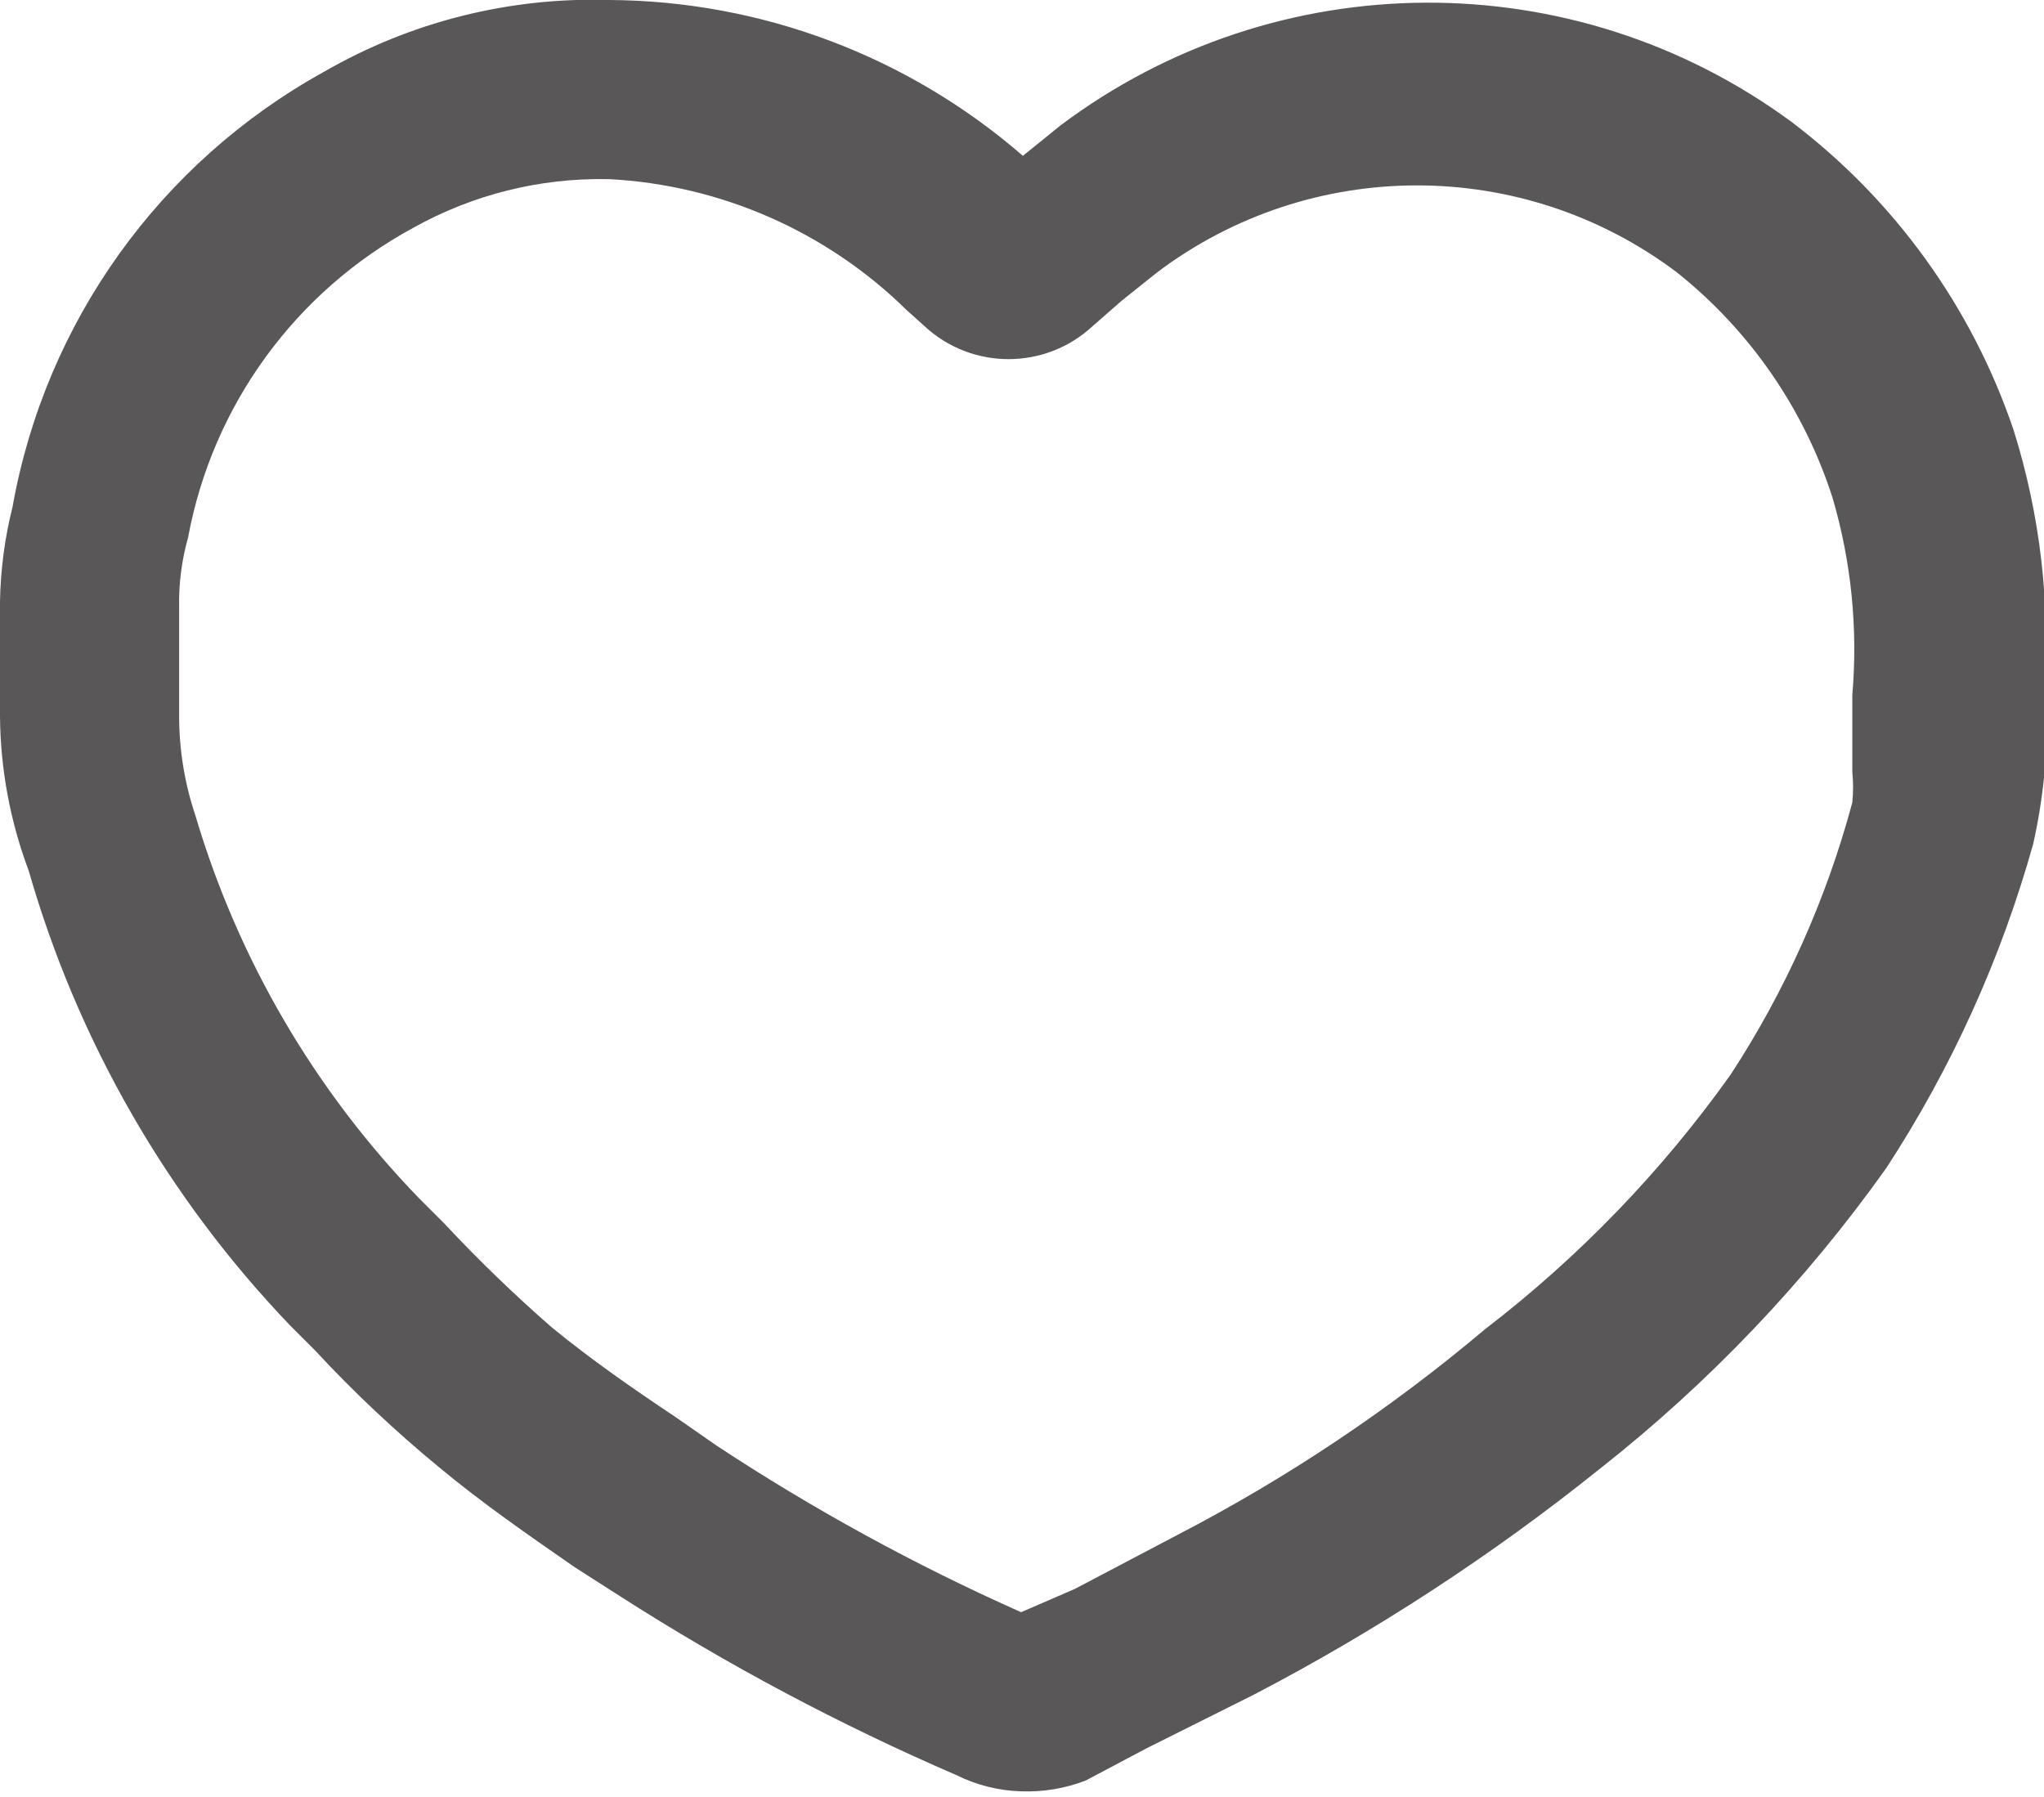
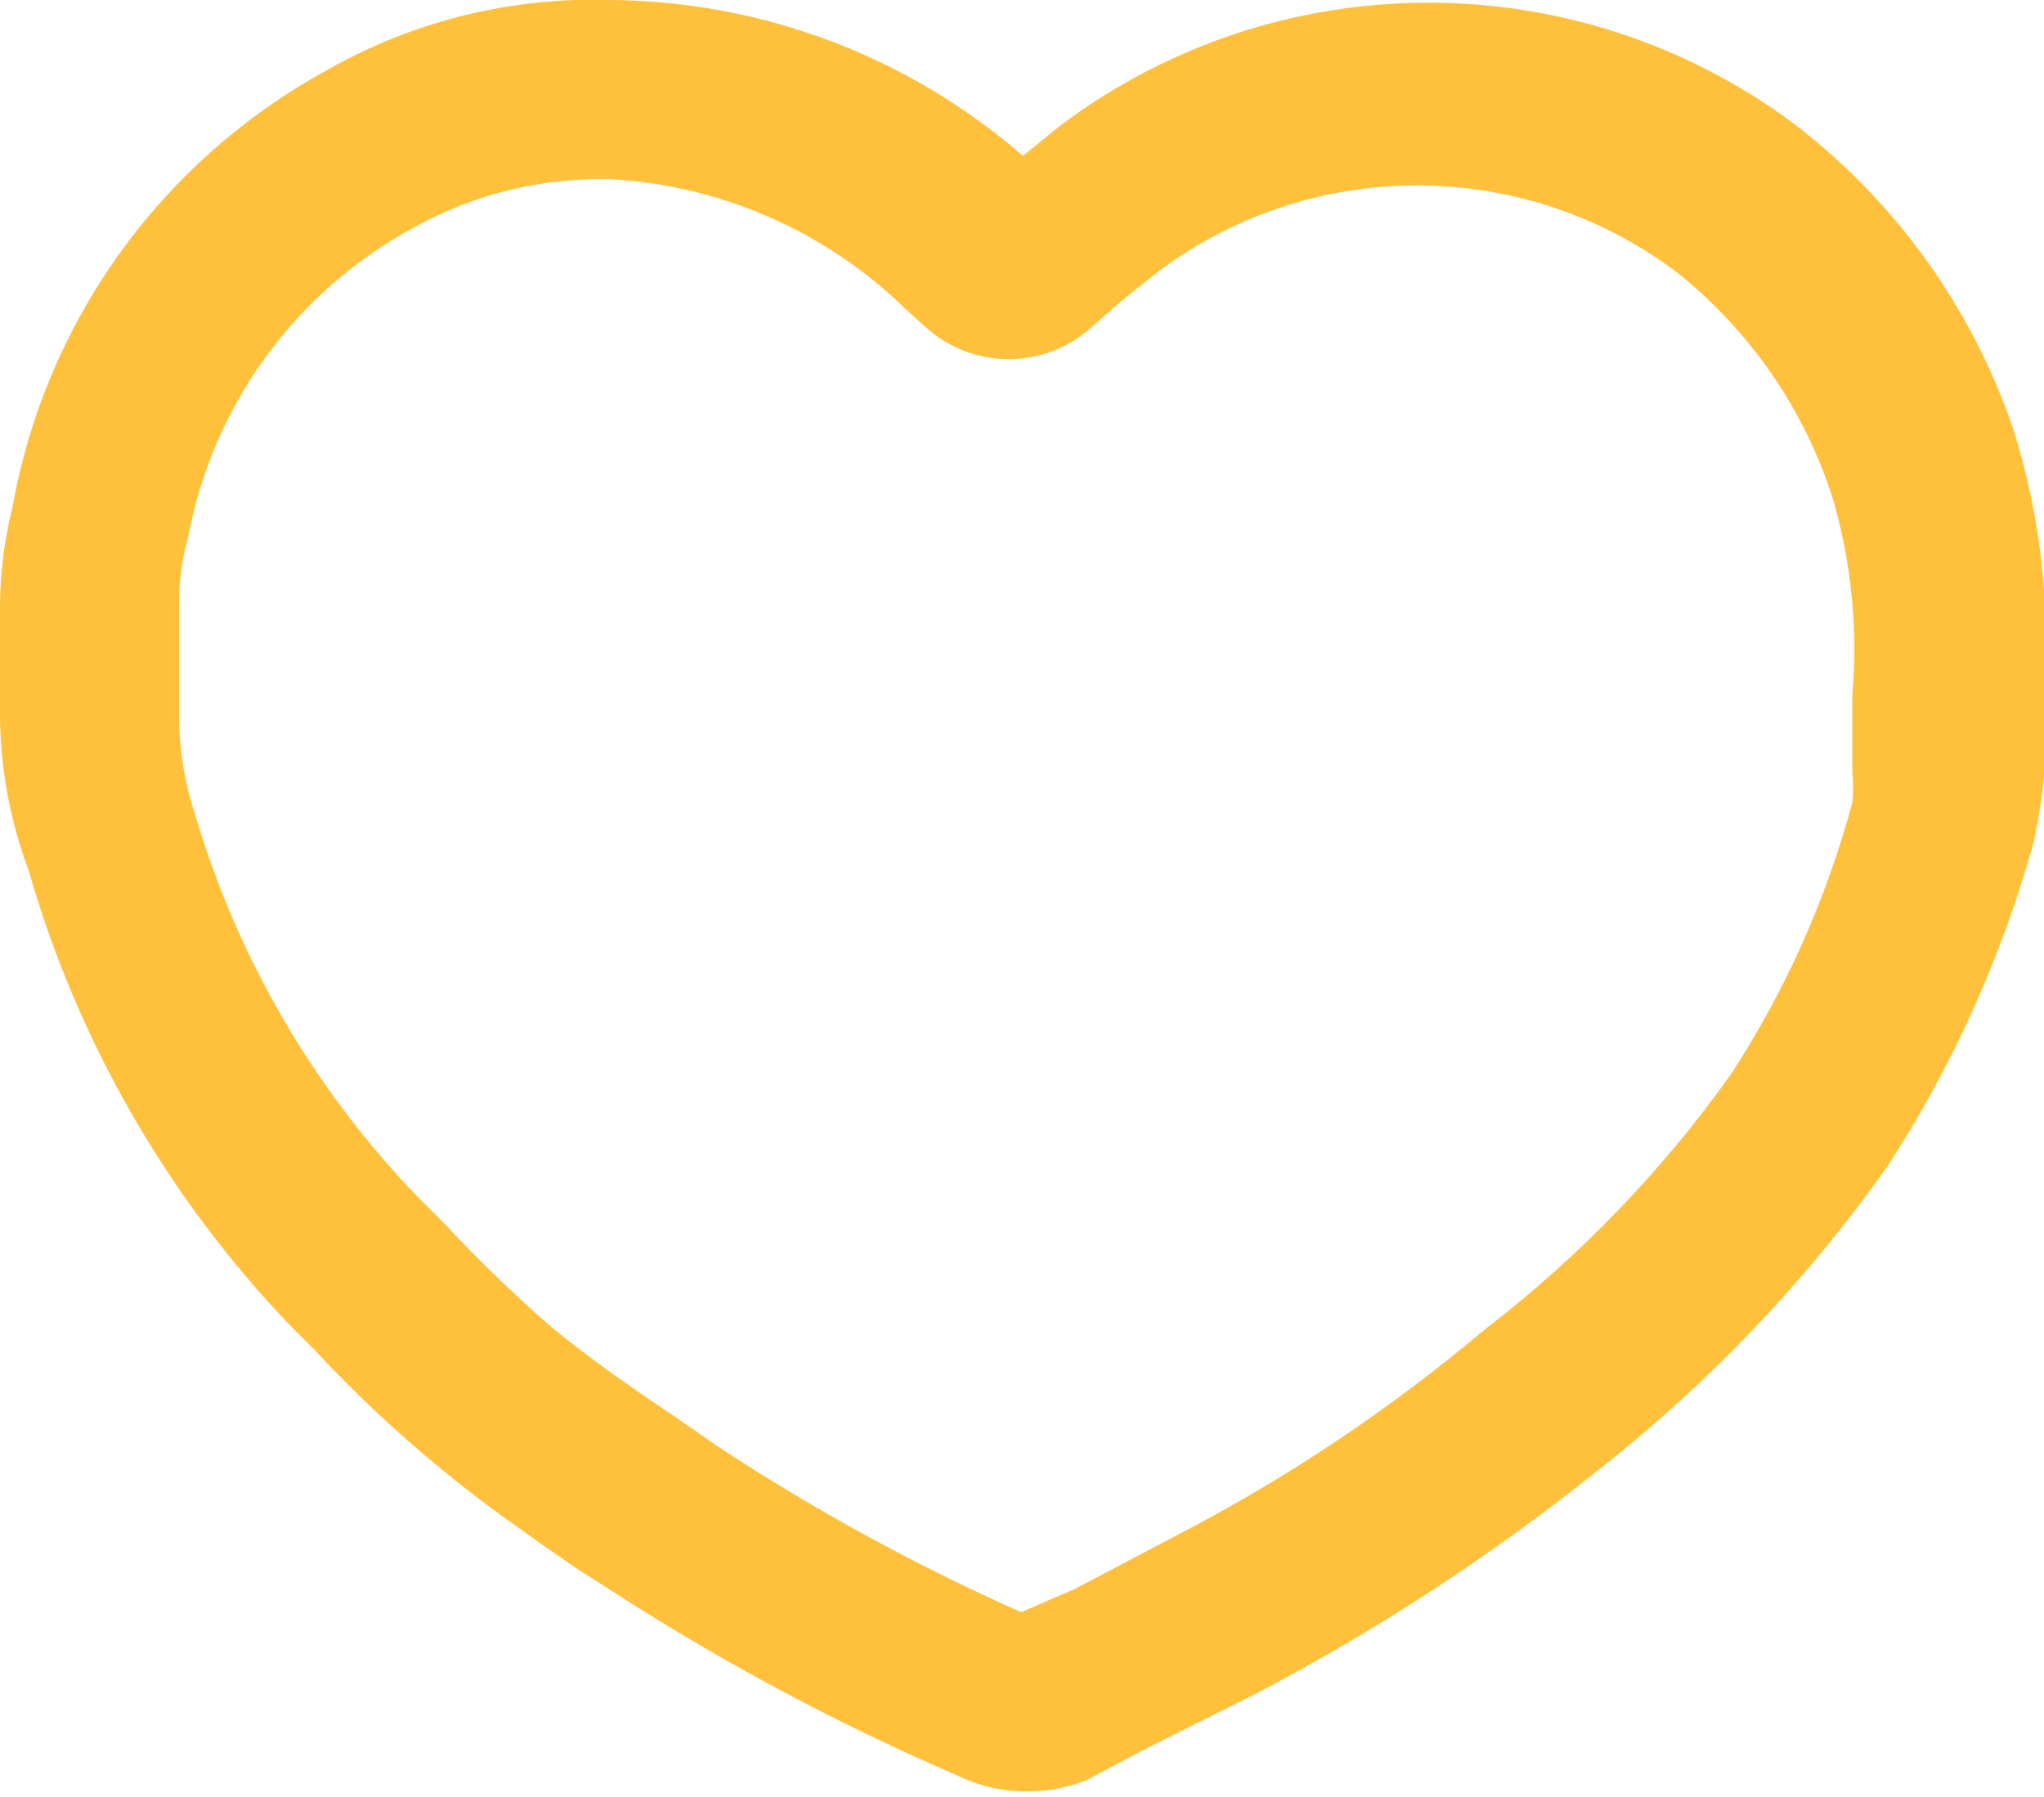
<svg xmlns="http://www.w3.org/2000/svg" id="圖層_1" data-name="圖層 1" viewBox="0 0 11.41 10.03">
  <defs>
-     <style>.cls-1{fill:#595757;}</style>
+     <style>.cls-1{fill:#ffc13c;}</style>
  </defs>
  <path class="cls-1" d="M5.7,10a.87.87,0,0,1-.36-.09,13.12,13.12,0,0,1-1.88-1l-.25-.16c-.26-.18-.52-.36-.76-.56a7.07,7.07,0,0,1-.69-.65l-.14-.14A6.11,6.11,0,0,1,.16,4.86,2.51,2.51,0,0,1,0,4c0-.09,0-.18,0-.27s0-.25,0-.37a2.33,2.33,0,0,1,.07-.53A3.47,3.47,0,0,1,1.81.4,3,3,0,0,1,3.4,0h0A3.55,3.55,0,0,1,5.71.87L5.92.7A3.42,3.42,0,0,1,10,.68,3.61,3.61,0,0,1,11.24,2.4a3.93,3.93,0,0,1,.17,1.47c0,.16,0,.31,0,.47a3.18,3.18,0,0,1-.06.37,6.53,6.53,0,0,1-.82,1.81A8.14,8.14,0,0,1,8.93,8.2,11.82,11.82,0,0,1,7,9.46l-.6.3-.34.18A.91.91,0,0,1,5.7,10ZM5.62,9h0ZM3.39,1a2.14,2.14,0,0,0-1.08.27A2.48,2.48,0,0,0,1.05,3,1.34,1.34,0,0,0,1,3.39c0,.1,0,.2,0,.3S1,3.91,1,4a1.74,1.74,0,0,0,.09.55A5.19,5.19,0,0,0,2.34,6.69l.14.14a8.21,8.21,0,0,0,.6.58c.22.18.45.34.69.5L4,8.07A11.8,11.8,0,0,0,5.7,9L6,8.87l.57-.3A9.3,9.3,0,0,0,8.29,7.42,6.66,6.66,0,0,0,9.66,6a5.28,5.28,0,0,0,.68-1.52.86.86,0,0,0,0-.17c0-.17,0-.3,0-.43a3,3,0,0,0-.11-1.1,2.64,2.64,0,0,0-.87-1.26,2.41,2.41,0,0,0-2.9,0l-.2.16-.16.14a.69.69,0,0,1-.94,0l-.1-.09A2.56,2.56,0,0,0,3.4,1Z" />
</svg>
